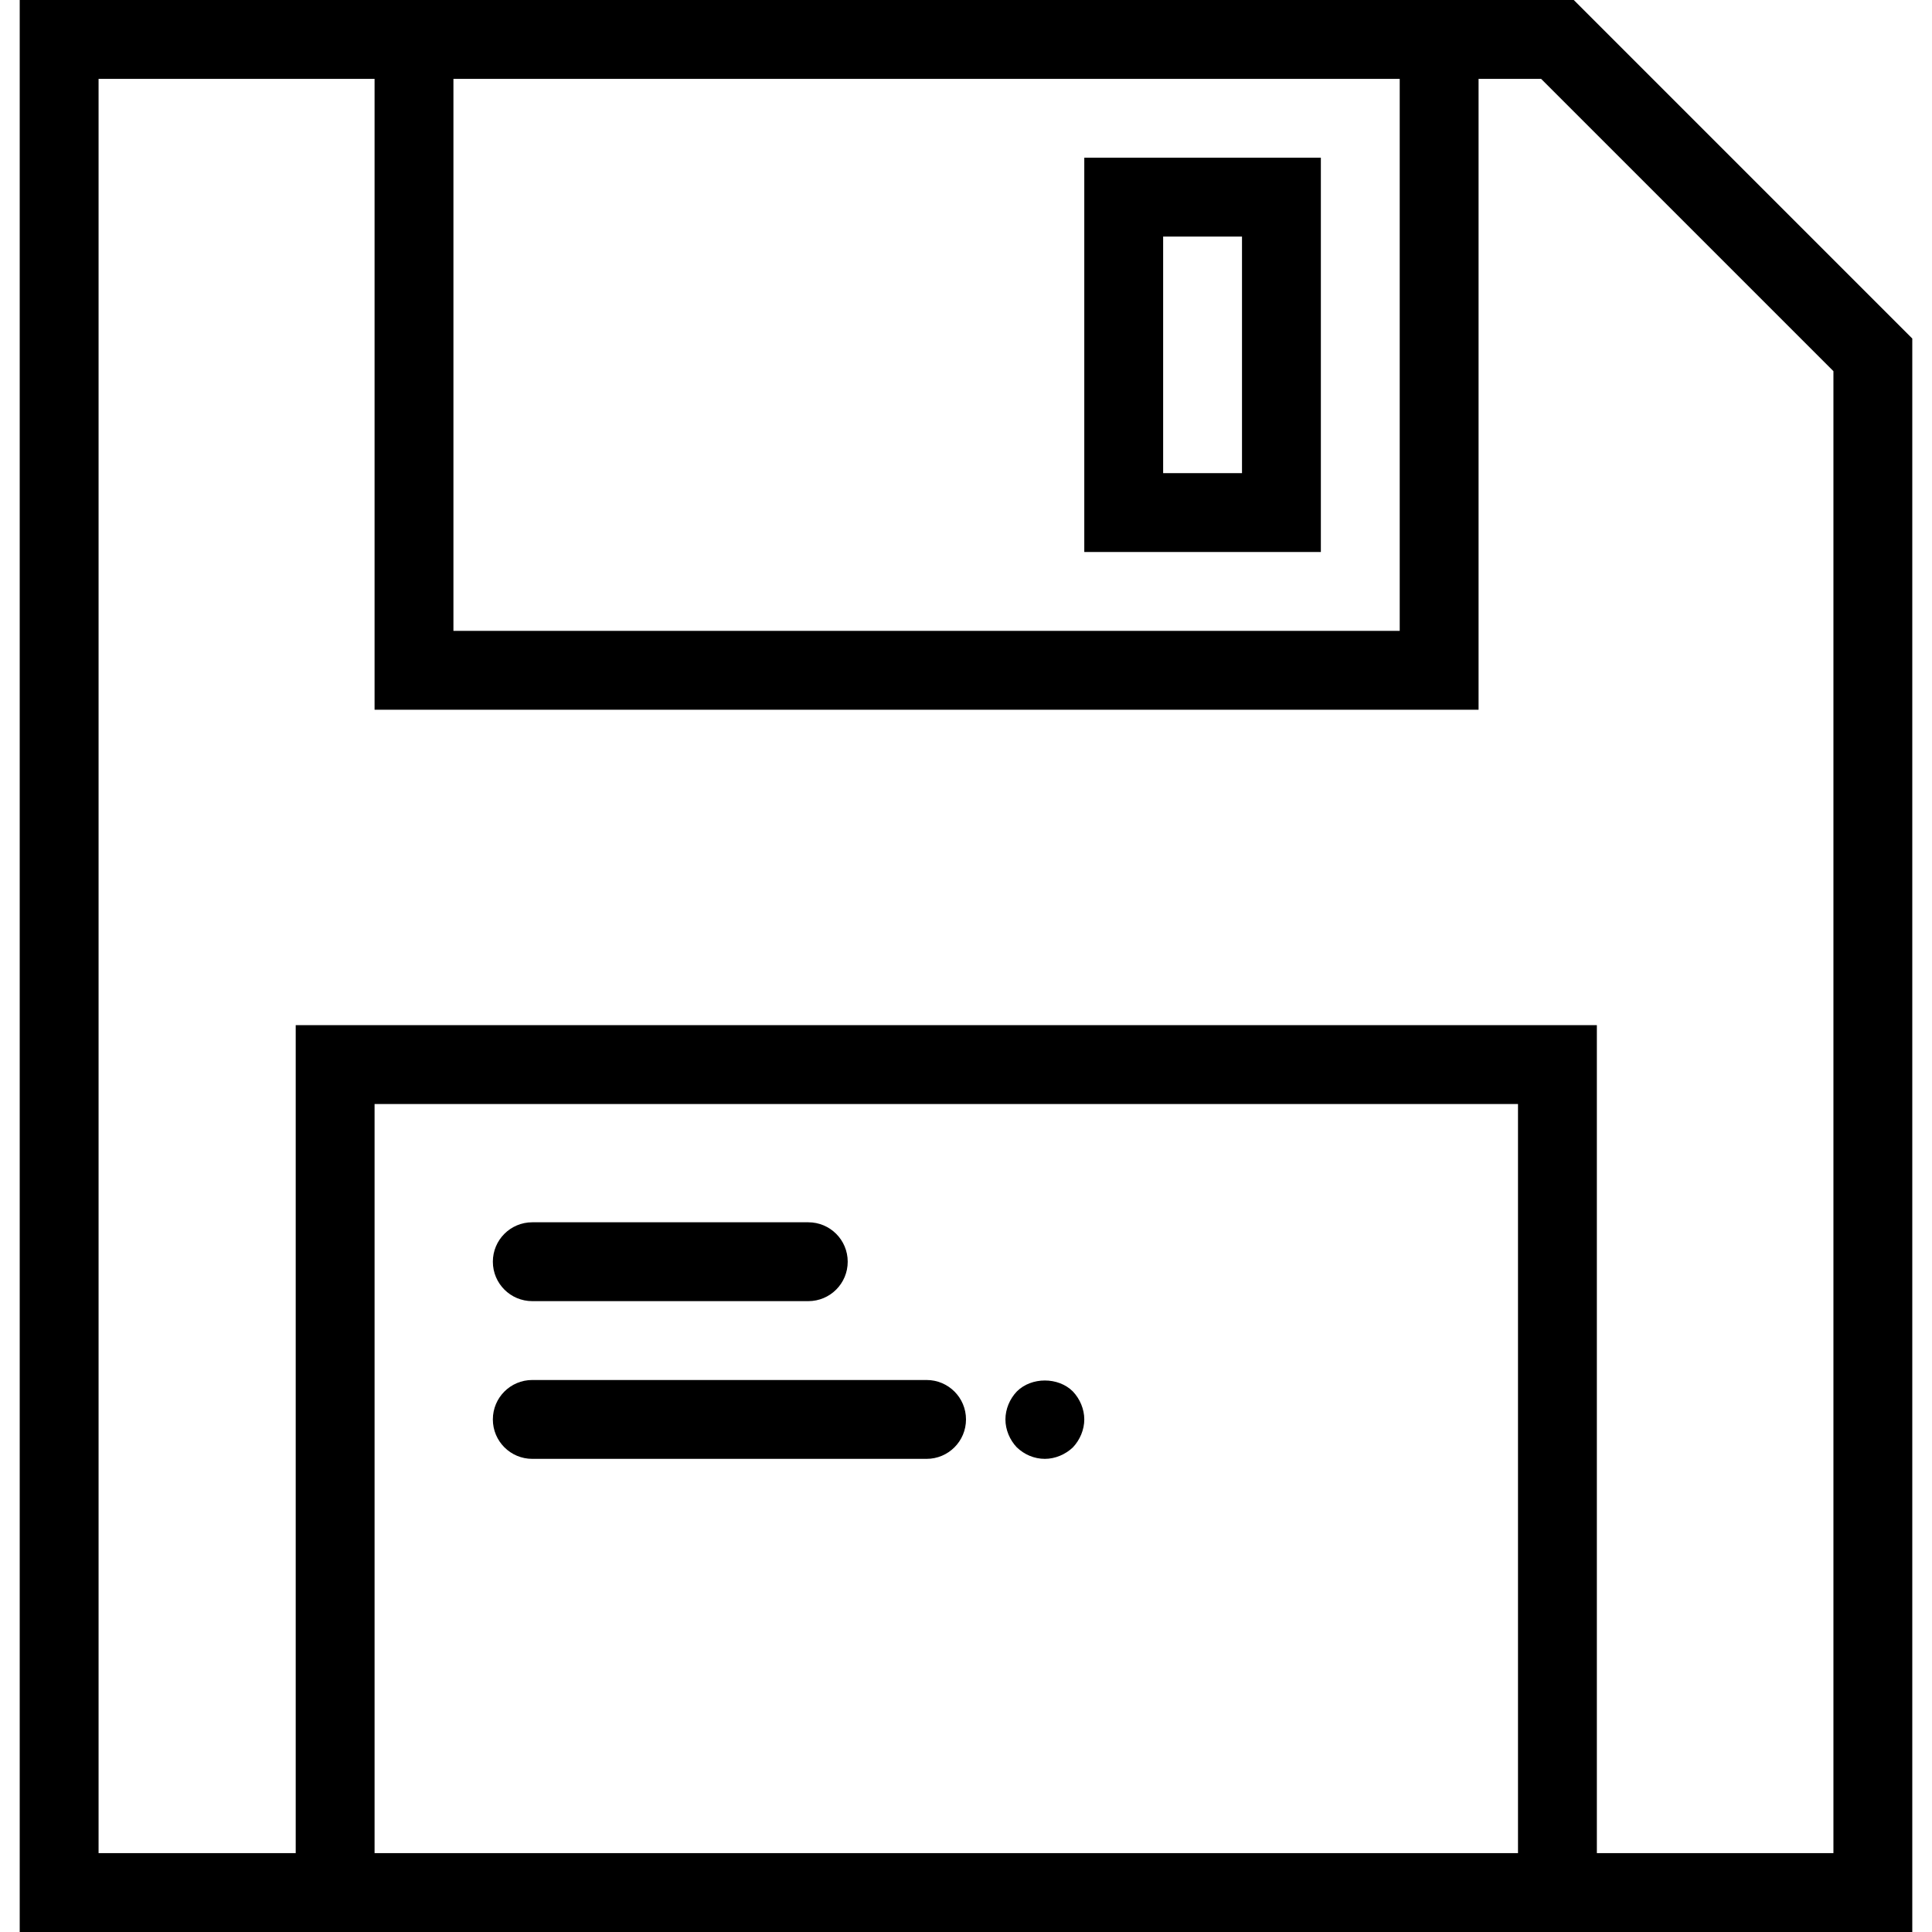
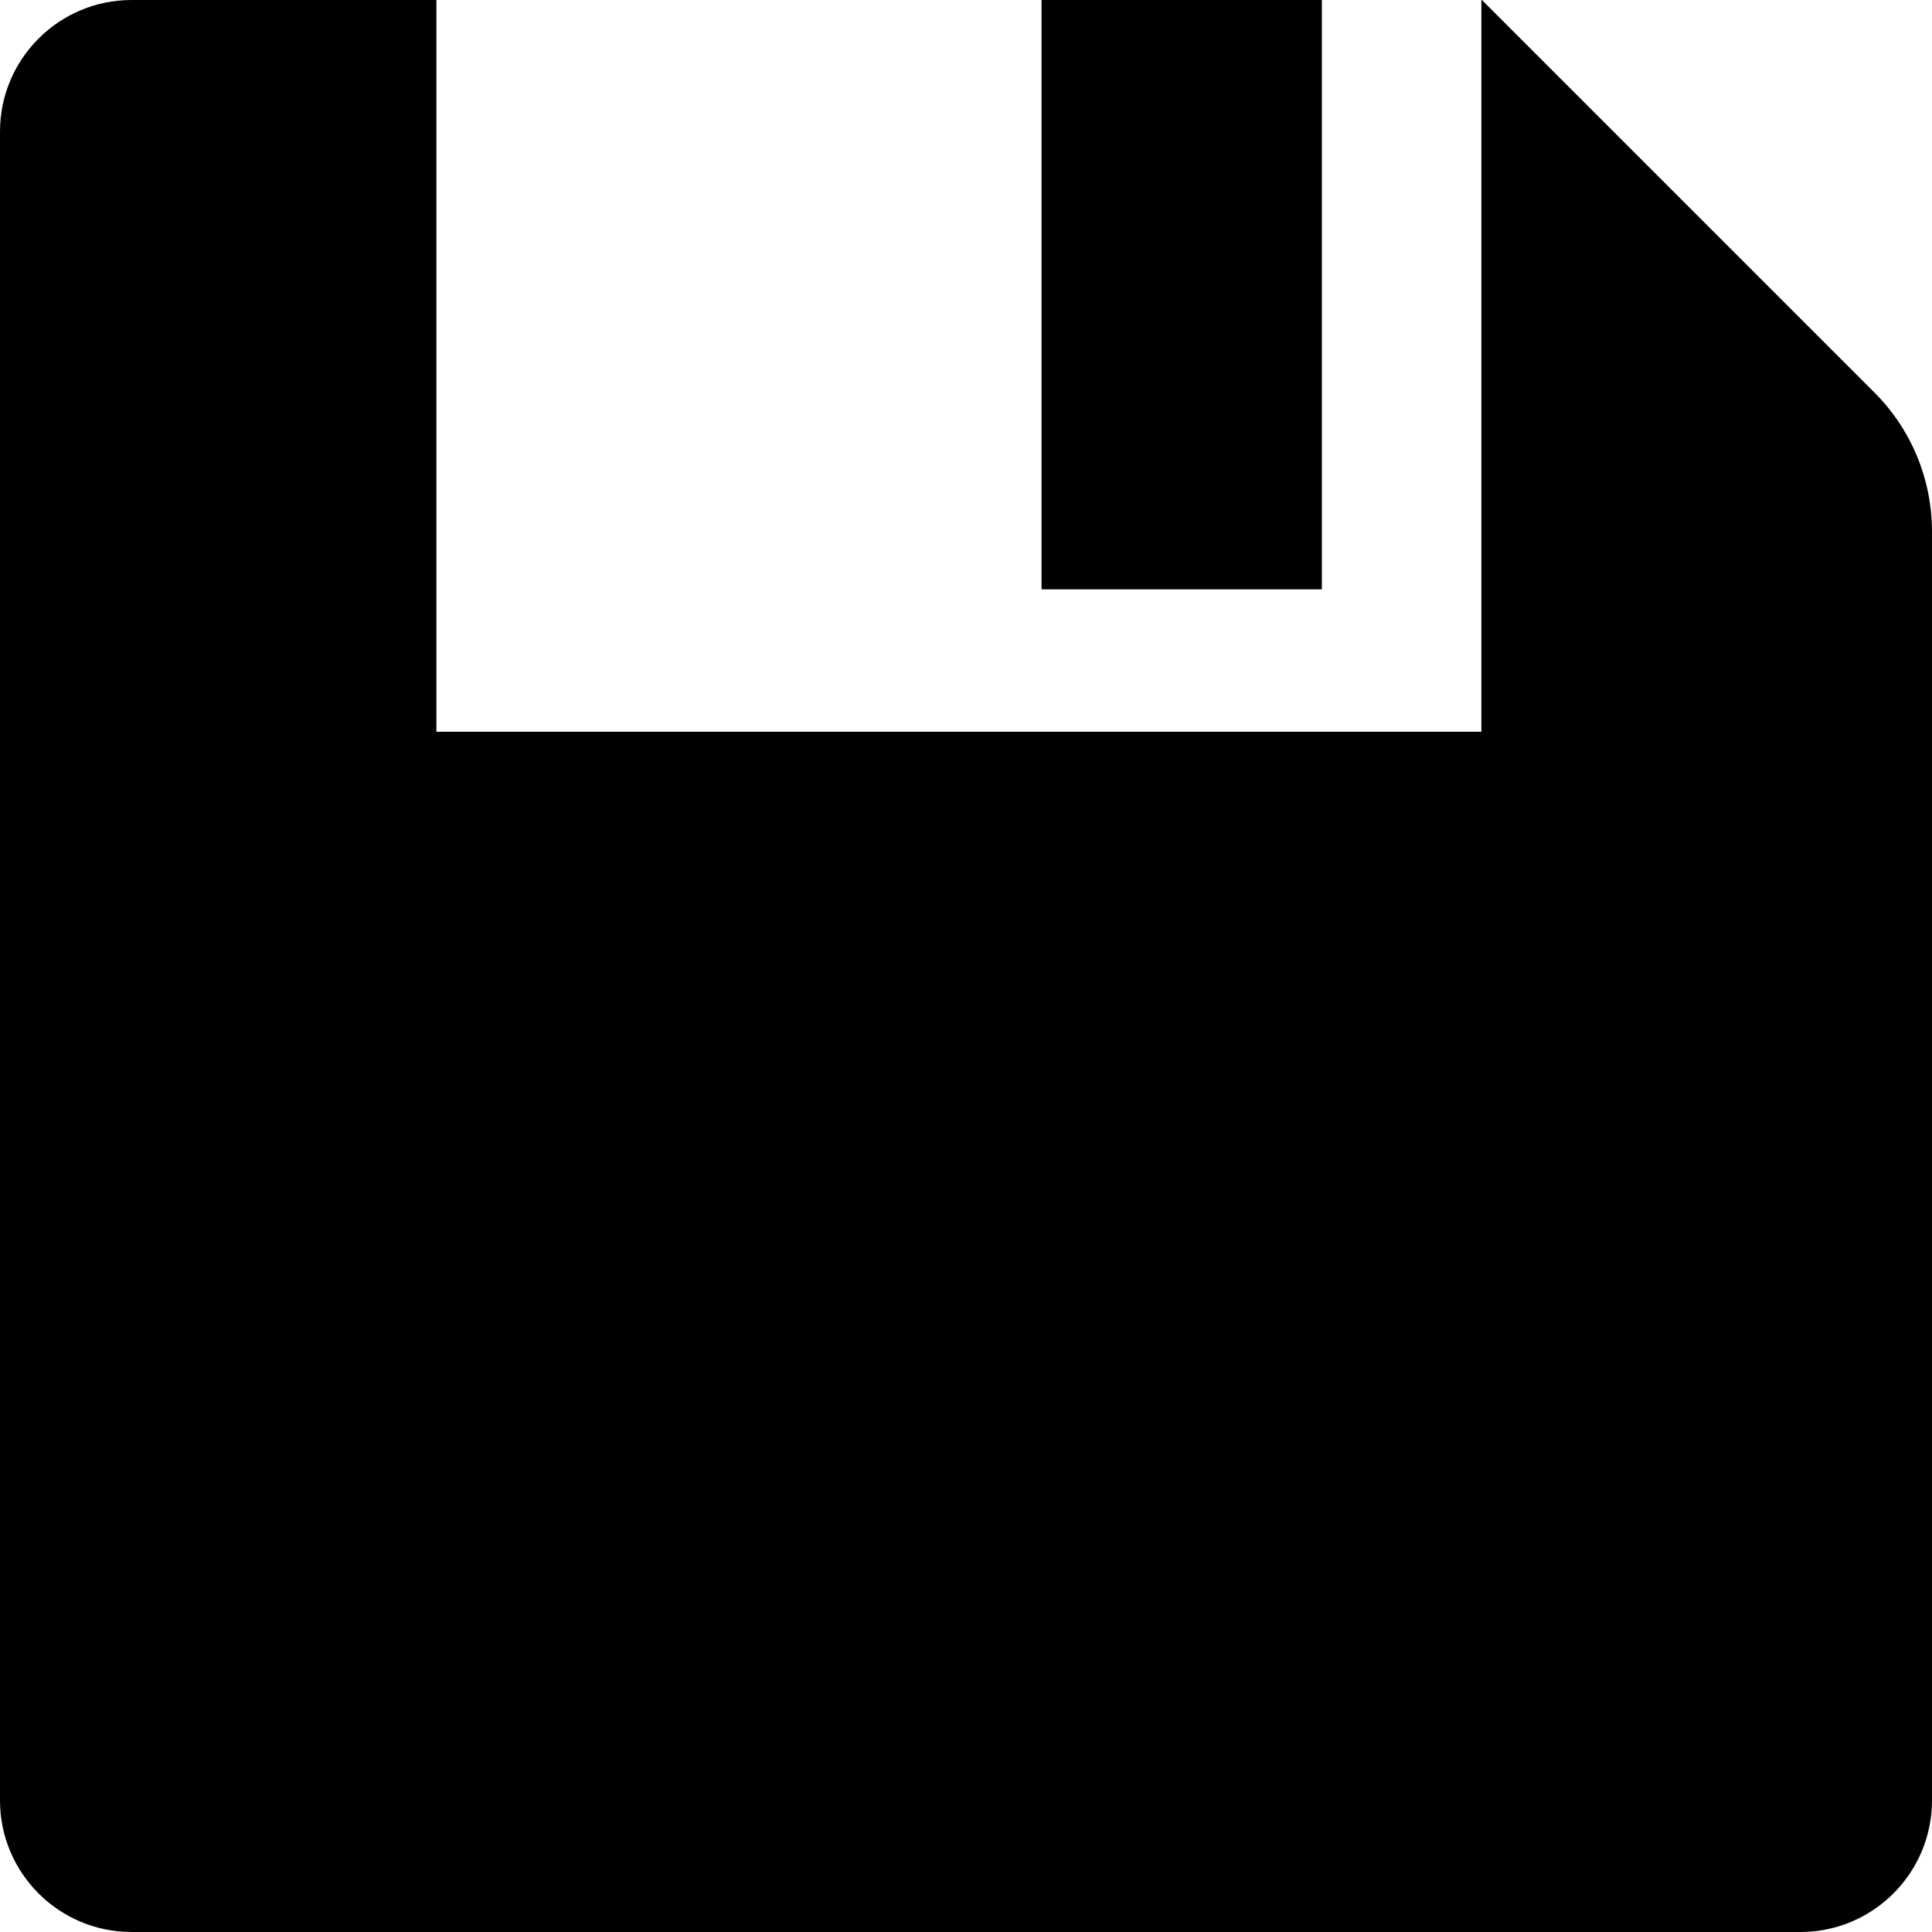
- <svg xmlns="http://www.w3.org/2000/svg" version="1.1" viewBox="0 0 49 49">
+ <svg xmlns="http://www.w3.org/2000/svg" version="1.1" viewBox="0 0 734 734">
  <g>
-     <path d="M39.914,0H37.5h-28h-9v49h7h33h8V8.586L39.914,0z M35.5,2v14h-24V2H35.5z M9.5,47V28h29v19H9.5z M46.5,47h-6V26h-33v21h-5   V2h7v16h28V2h1.586L46.5,9.414V47z" />
-     <path d="M13.5,33h7c0.553,0,1-0.447,1-1s-0.447-1-1-1h-7c-0.553,0-1,0.447-1,1S12.947,33,13.5,33z" />
-     <path d="M23.5,35h-10c-0.553,0-1,0.447-1,1s0.447,1,1,1h10c0.553,0,1-0.447,1-1S24.053,35,23.5,35z" />
-     <path d="M25.79,35.29c-0.181,0.189-0.29,0.45-0.29,0.71s0.109,0.52,0.29,0.71C25.979,36.89,26.229,37,26.5,37   c0.26,0,0.52-0.11,0.71-0.29c0.18-0.19,0.29-0.45,0.29-0.71s-0.11-0.521-0.29-0.71C26.84,34.92,26.16,34.92,25.79,35.29z" />
-     <path d="M33.5,4h-6v10h6V4z M31.5,12h-2V6h2V12z" />
+     <path d="M50,734h634c27.6,0,50-22.4,50-50V202c0-19.9-7.9-39-22-53L563,0h-0.2v278h-397V0H50C22.4,0,0,22.4,0,50v469v165   C0,711.6,22.4,734,50,734z" />
+     <rect x="395.7" width="106.5" height="223.9" />
  </g>
</svg>
